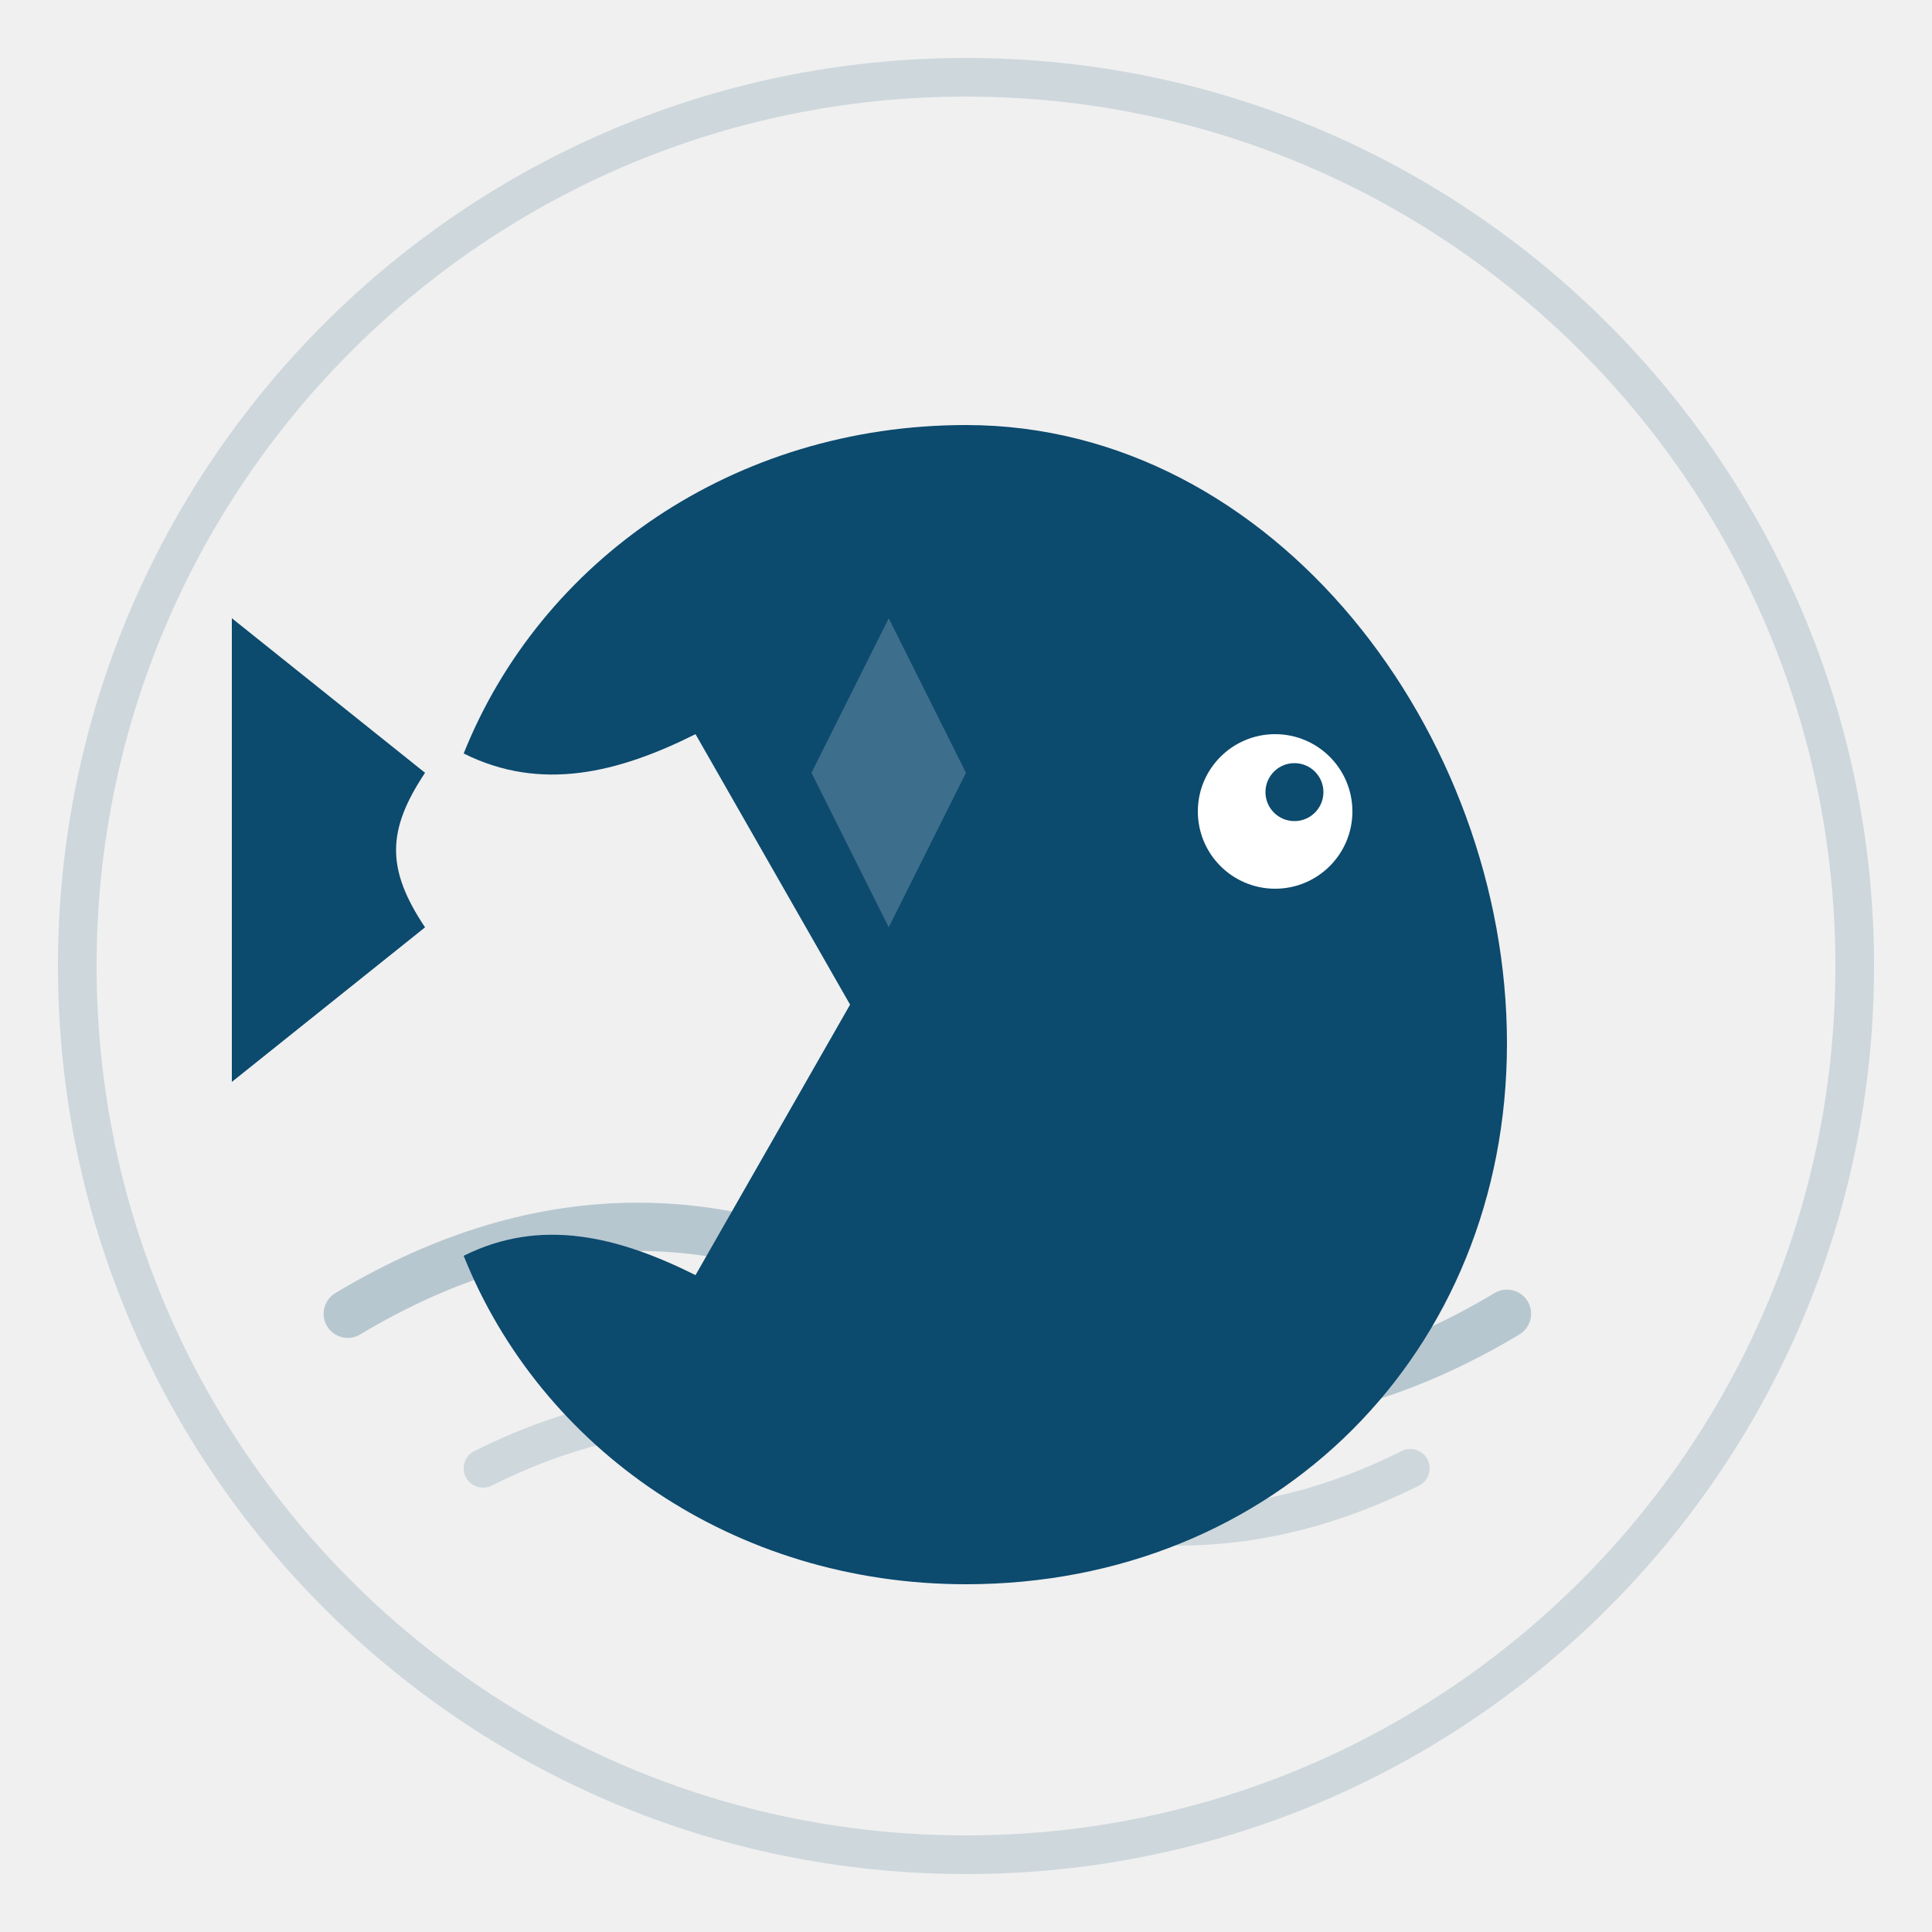
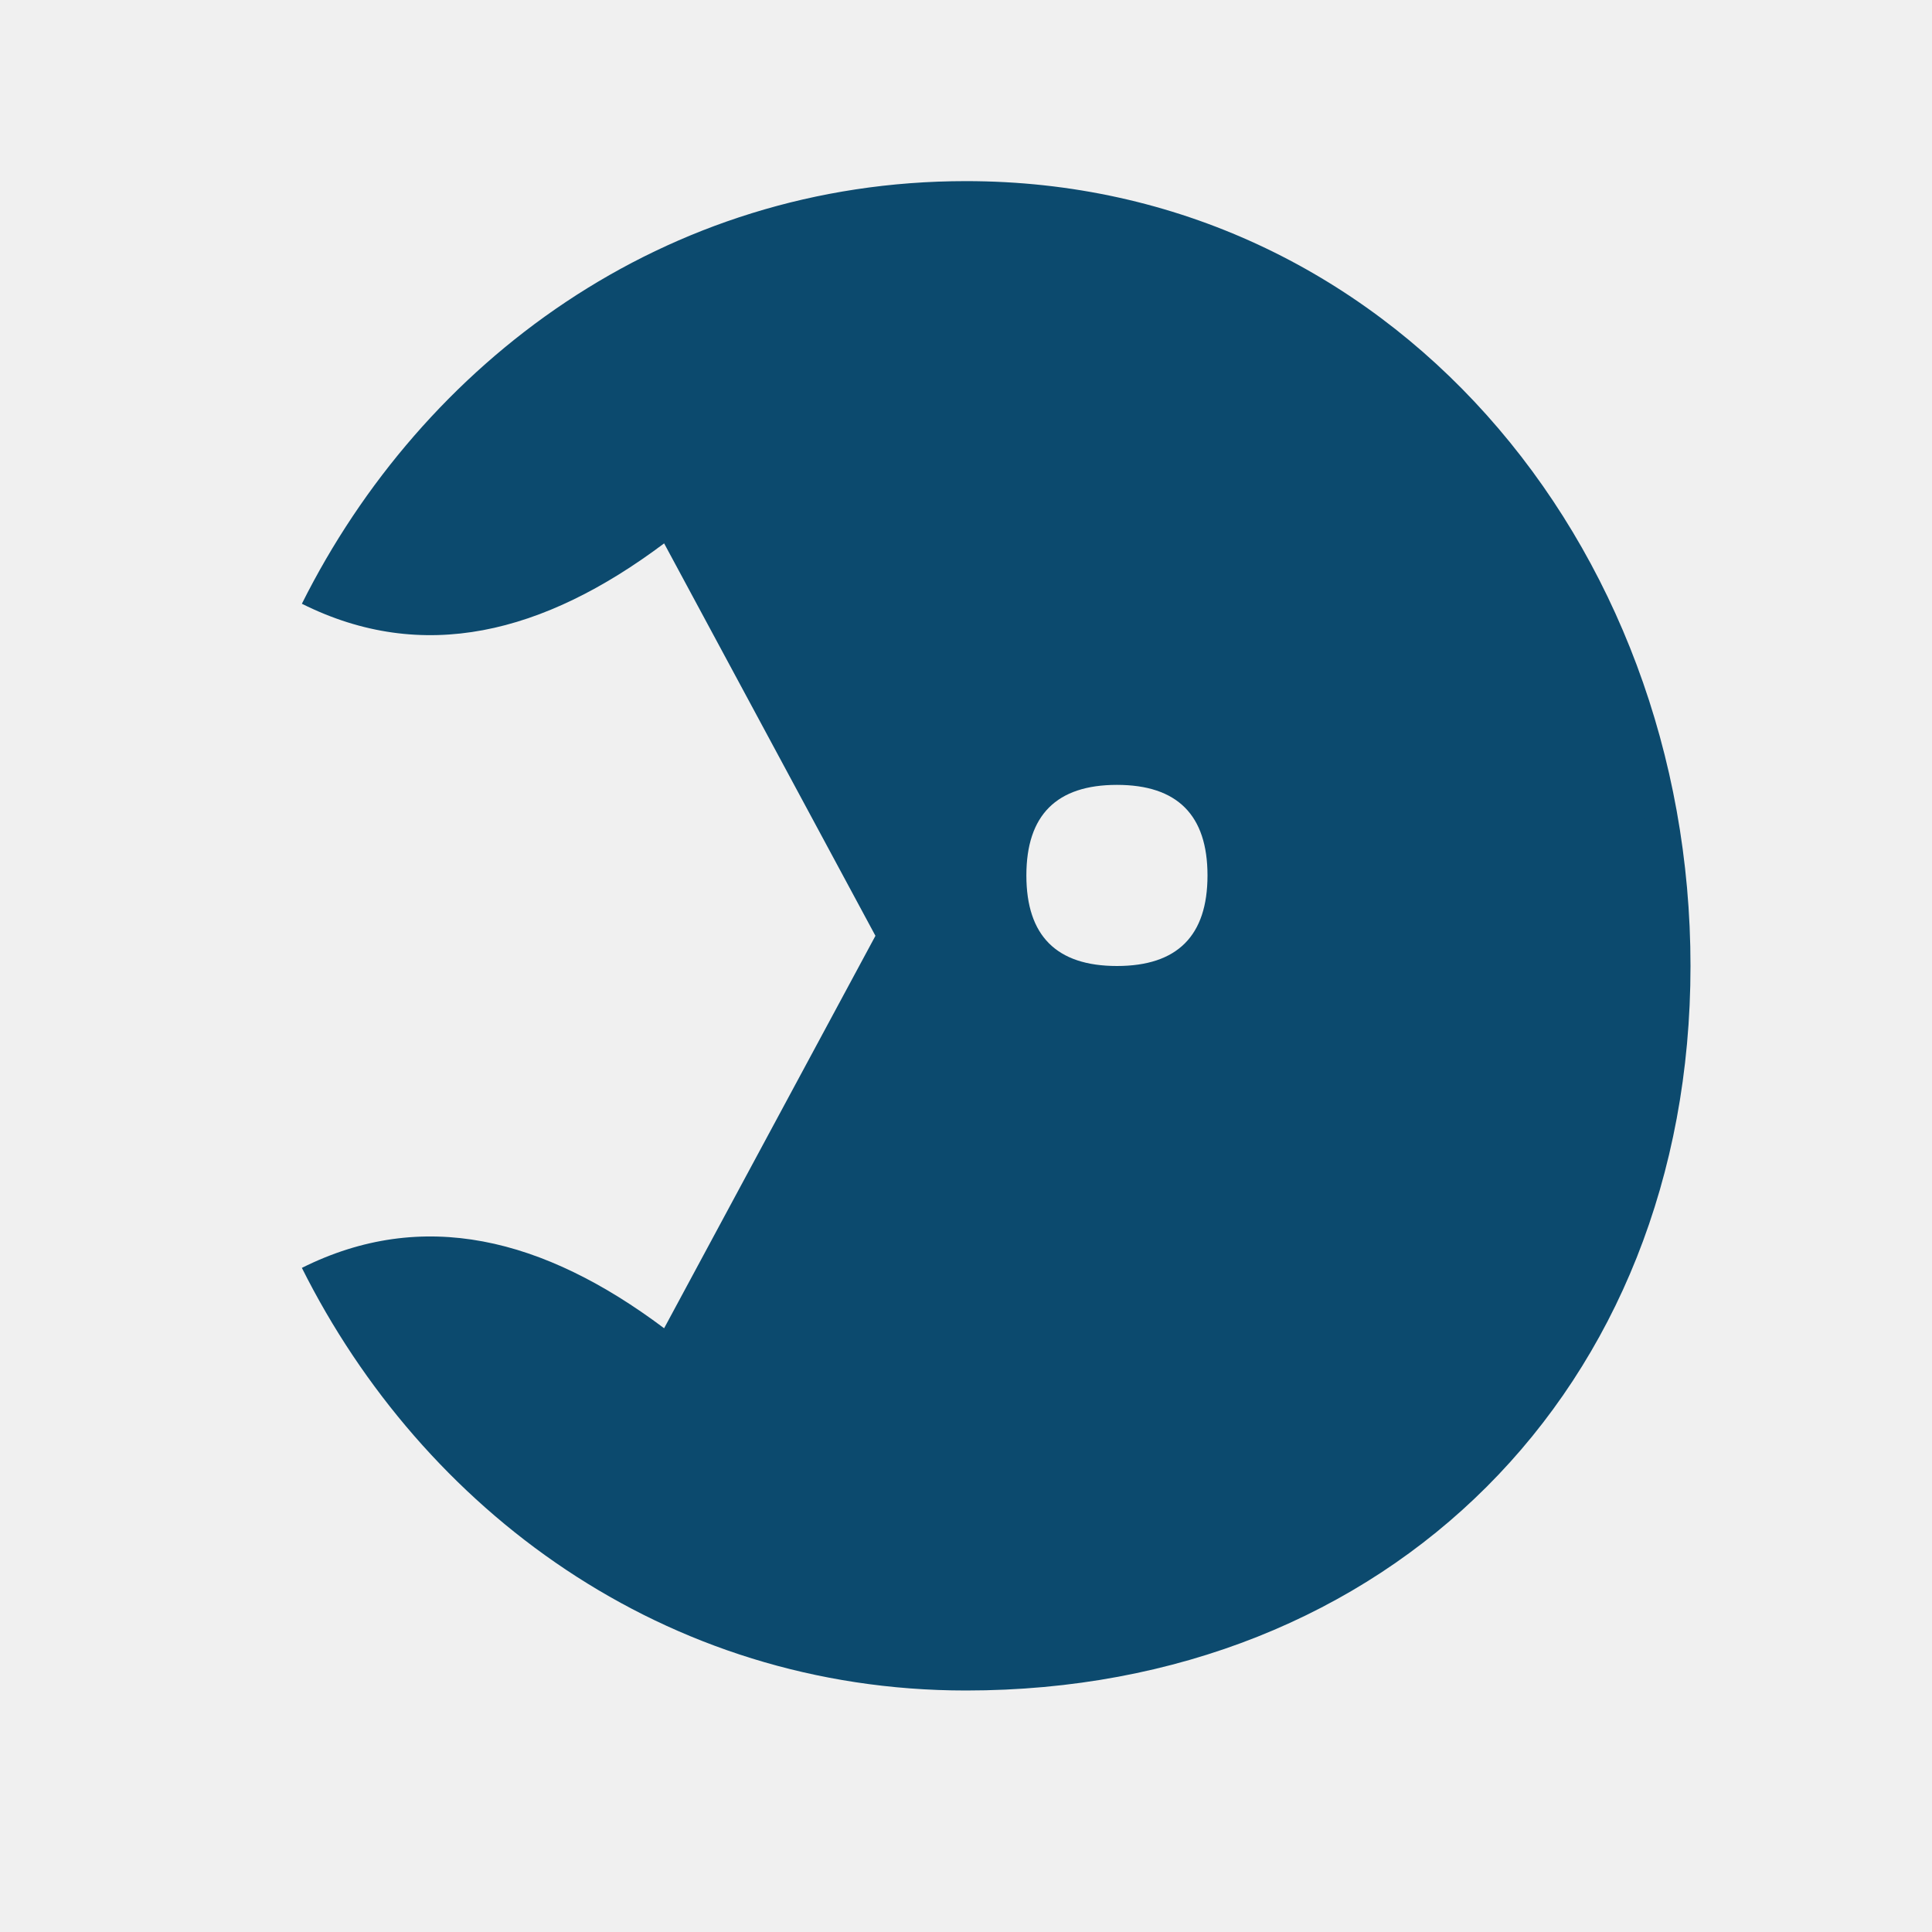
- <svg xmlns="http://www.w3.org/2000/svg" viewBox="0 0 100 100" fill="none">
-   <circle cx="50" cy="50" r="46" stroke="#0c4a6e" stroke-width="2" opacity="0.15" />
-   <path stroke="#0c4a6e" stroke-width="2.5" stroke-linecap="round" opacity="0.25" d="M18 68c10-6 20-6 30 0s20 6 30 0" />
-   <path stroke="#0c4a6e" stroke-width="2" stroke-linecap="round" opacity="0.15" d="M25 76c8-4 16-4 24 0s16 4 24 0" />
-   <path fill="#0c4a6e" d="M50 22c-12 0-22 7-26 17 4 2 8 1 12-1l8 14-8 14c-4-2-8-3-12-1 4 10 14 17 26 17 16 0 28-12 28-28S66 22 50 22z" />
-   <circle cx="66" cy="42" r="4" fill="#fff" />
-   <circle cx="67" cy="41" r="1.5" fill="#0c4a6e" />
-   <path fill="#0c4a6e" d="M22 40l-10-8v24l10-8c-2-3-2-5 0-8z" />
-   <path fill="#fff" opacity="0.2" d="M46 32l4 8-4 8-4-8z" />
+ <svg xmlns="http://www.w3.org/2000/svg" viewBox="0 0 64 64" fill="none">
+   <path fill="#0c4a6e" d="M32 6c-10 0-18 6-22 14 4 2 8 1 12-2l7 13-7 13c-4-3-8-4-12-2 4 8 12 14 22 14 14 0 24-10 24-24S46 6 32 6zm5 26c-2 0-3-1-3-3s1-3 3-3 3 1 3 3-1 3-3 3z" />
+   <path stroke="#0c4a6e" stroke-width="3.5" stroke-linecap="round" d="M50 20c4 7 4 14 0 21" />
</svg>
